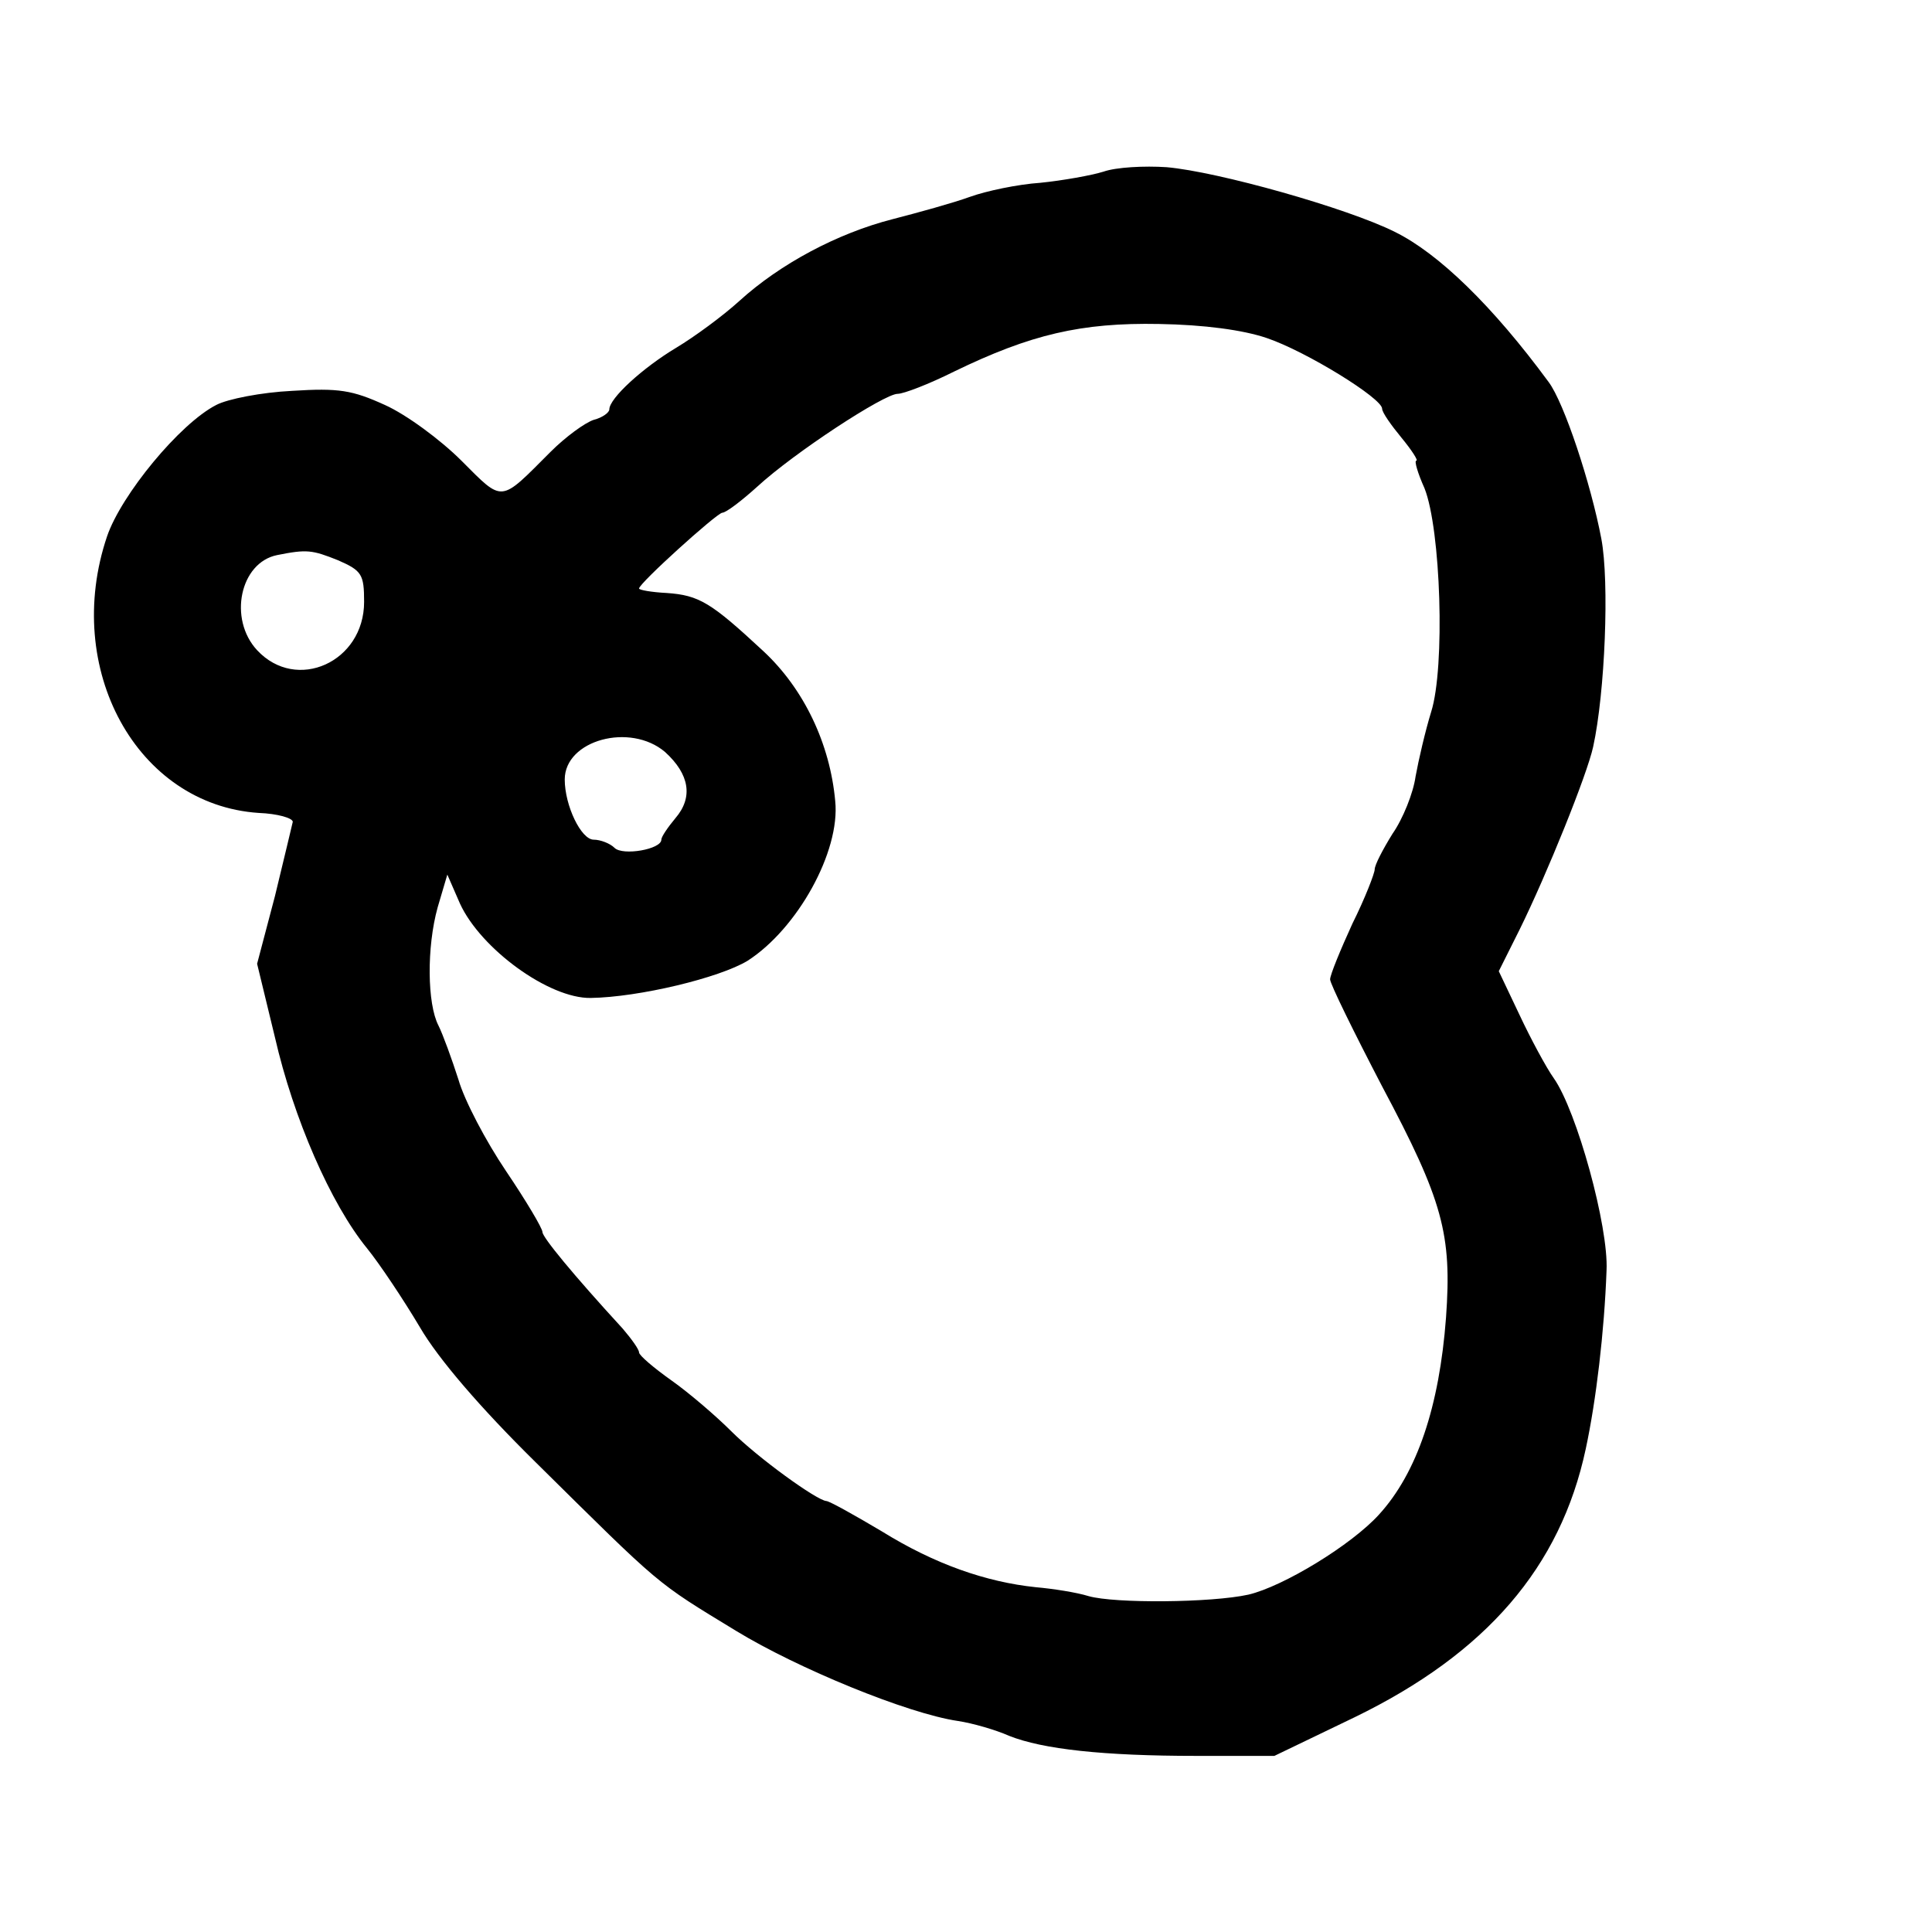
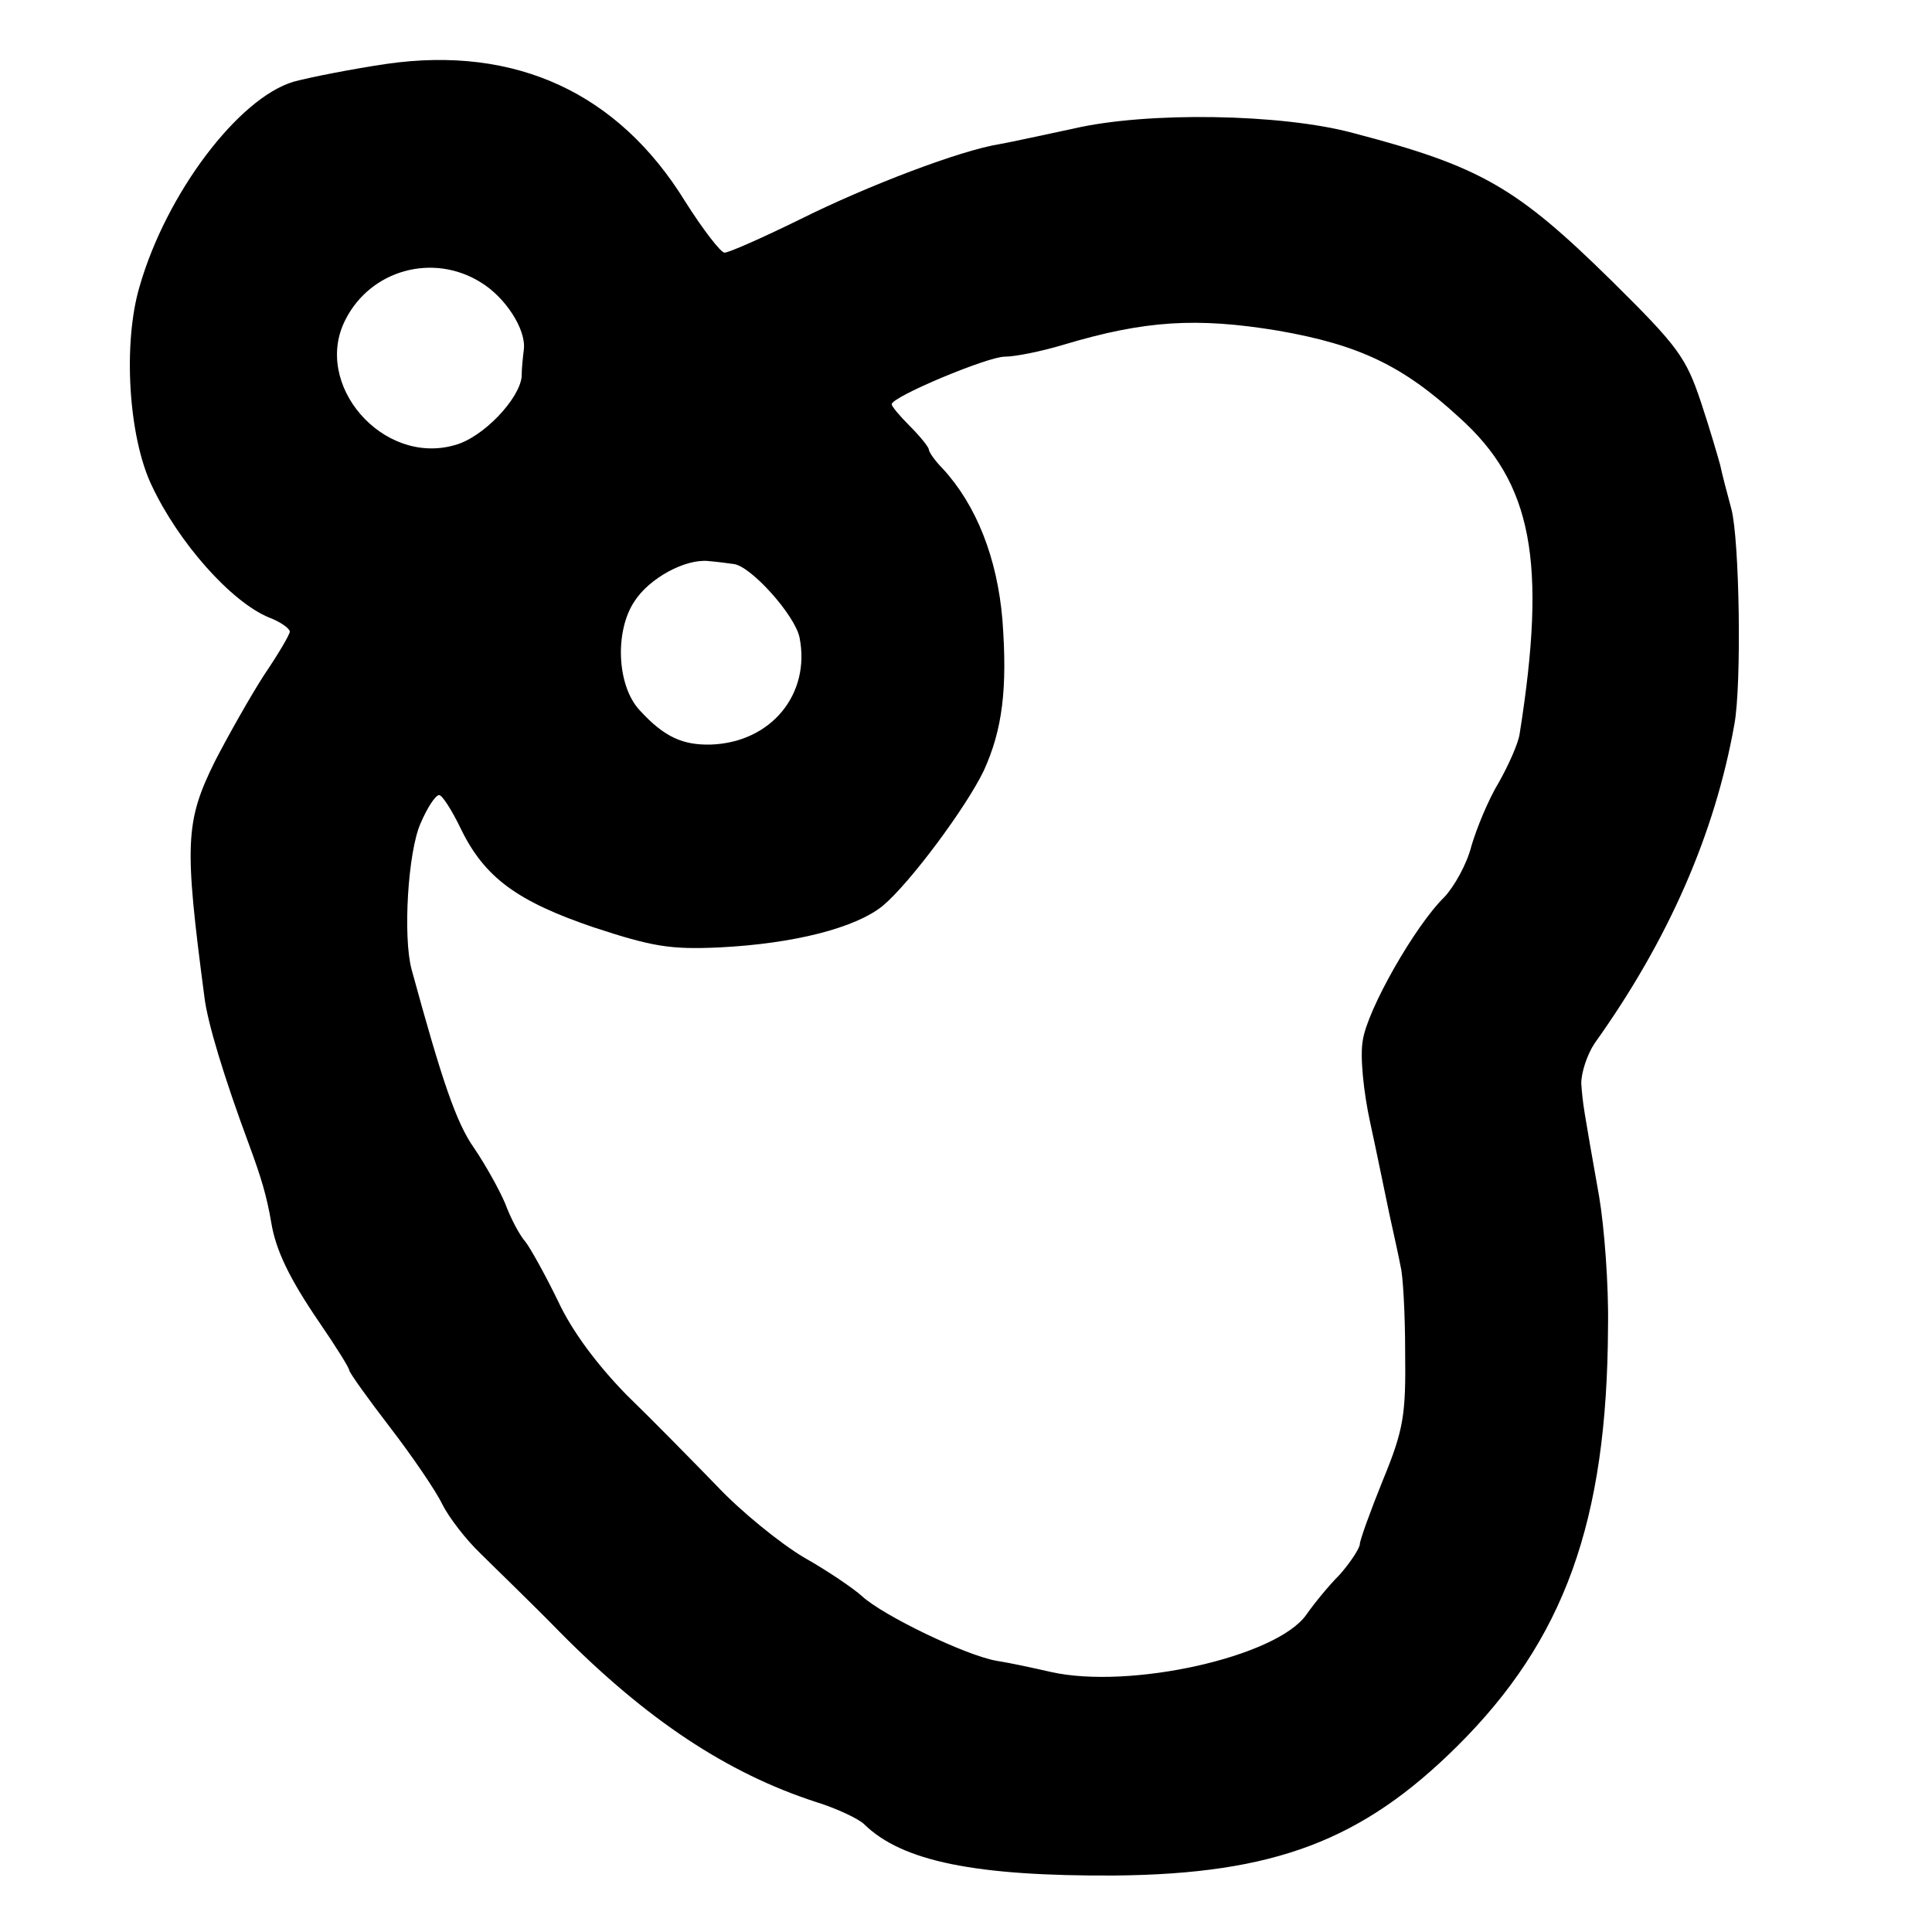
<svg xmlns="http://www.w3.org/2000/svg" version="1.0" width="260pt" height="260pt" viewBox="0 0 260 260" preserveAspectRatio="xMidYMid meet">
  <g transform="translate(0,260) scale(0.1,-0.1)" fill="#000000" stroke="none">
-     <path d="M1485 2369 c-16 -5 -55 -12 -85 -15 -30 -2 -73 -11 -95 -19 -22 -8 -69 -21 -104 -30 -74 -19 -151 -60 -206 -110 -22 -20 -60 -48 -85 -63 -45 -27 -90 -68 -90 -83 0 -4 -9 -11 -21 -14 -12 -4 -38 -23 -58 -43 -69 -69 -63 -69 -120 -12 -28 28 -74 62 -103 75 -44 20 -62 23 -125 19 -41 -2 -87 -11 -102 -19 -49 -25 -128 -121 -147 -177 -60 -178 40 -361 204 -372 26 -1 46 -7 46 -12 -1 -5 -12 -50 -24 -100 l-24 -91 24 -99 c25 -109 75 -224 124 -284 17 -21 49 -69 71 -106 25 -43 82 -109 155 -181 172 -170 161 -161 271 -228 82 -50 230 -111 298 -121 20 -3 51 -12 69 -20 45 -18 127 -27 252 -27 l105 0 108 52 c177 86 277 202 311 361 14 65 25 158 28 240 3 59 -40 215 -71 259 -10 14 -31 53 -46 85 l-28 59 28 56 c37 75 91 209 99 246 16 73 22 222 11 280 -14 74 -50 183 -71 211 -75 102 -148 173 -207 202 -64 32 -238 81 -307 87 -30 2 -68 0 -85 -6z m220 -224 c53 -18 155 -81 155 -95 0 -5 12 -22 26 -39 14 -17 23 -31 20 -31 -3 0 2 -17 11 -37 22 -55 28 -241 9 -301 -8 -26 -17 -65 -21 -87 -3 -22 -17 -57 -31 -77 -13 -21 -24 -42 -24 -48 0 -5 -13 -39 -30 -73 -16 -35 -30 -69 -30 -75 0 -6 32 -71 70 -144 82 -154 94 -199 86 -311 -9 -120 -39 -209 -90 -265 -37 -41 -129 -97 -176 -108 -50 -11 -180 -12 -215 -2 -16 5 -48 10 -71 12 -67 7 -136 31 -207 75 -37 22 -71 41 -75 41 -13 1 -92 58 -128 94 -20 20 -56 51 -80 68 -24 17 -44 34 -44 38 0 4 -10 18 -22 32 -67 73 -108 123 -108 130 0 5 -22 42 -49 82 -27 40 -56 95 -64 123 -9 28 -21 61 -27 73 -15 29 -16 105 -1 159 l13 44 17 -39 c28 -61 120 -128 176 -127 65 1 173 27 211 50 67 43 125 147 118 215 -7 77 -42 151 -97 202 -70 65 -86 75 -130 78 -20 1 -37 4 -37 6 0 7 104 101 112 102 5 0 26 16 47 35 50 46 171 125 189 125 8 0 42 13 76 30 103 50 171 66 276 64 60 -1 113 -8 145 -19z m-1250 -299 c32 -14 35 -19 35 -56 0 -81 -91 -122 -144 -65 -39 42 -23 118 27 128 40 8 47 7 82 -7z m440 -258 c33 -30 38 -61 14 -89 -10 -12 -19 -25 -19 -29 0 -13 -52 -22 -63 -11 -6 6 -19 11 -28 11 -17 0 -39 46 -39 81 0 53 88 77 135 37z" />
+     <path d="M520 2514 c-47 -7 -103 -18 -125 -24 -74 -22 -171 -150 -207 -275 -23 -77 -15 -203 16 -268 36 -77 107 -157 158 -178 16 -6 28 -15 28 -19 0 -4 -16 -31 -35 -59 -18 -28 -48 -81 -66 -116 -40 -81 -41 -111 -14 -316 4 -35 27 -110 60 -199 17 -46 24 -70 30 -105 6 -37 24 -75 65 -135 22 -32 40 -61 40 -64 0 -3 25 -38 55 -77 30 -39 62 -86 70 -103 9 -18 32 -48 52 -67 19 -19 68 -66 107 -106 116 -117 224 -189 344 -228 29 -9 58 -23 65 -30 51 -50 150 -70 337 -69 215 2 333 47 461 174 144 143 202 302 203 565 1 55 -5 134 -12 175 -21 119 -22 124 -24 152 0 15 8 39 18 54 100 140 162 283 188 429 10 53 7 249 -4 290 -6 22 -13 49 -15 59 -3 11 -14 49 -26 85 -20 60 -31 75 -119 162 -129 127 -177 155 -349 200 -96 26 -277 29 -376 6 -38 -8 -83 -18 -100 -21 -51 -8 -176 -55 -270 -102 -49 -24 -94 -44 -100 -44 -5 0 -29 31 -53 69 -90 146 -228 210 -402 185z m127 -294 c33 -20 61 -63 58 -90 -1 -8 -3 -25 -3 -37 -3 -30 -52 -82 -90 -92 -97 -28 -192 82 -147 169 34 67 118 90 182 50z m1073 -65 c109 -19 168 -47 244 -117 98 -88 118 -193 81 -426 -2 -13 -15 -42 -28 -65 -14 -23 -30 -62 -37 -86 -6 -24 -23 -54 -36 -68 -40 -39 -104 -152 -110 -193 -4 -21 1 -70 10 -111 9 -41 20 -96 26 -124 6 -27 13 -59 15 -70 3 -11 6 -63 6 -115 1 -84 -2 -104 -30 -172 -17 -42 -31 -81 -31 -86 0 -5 -12 -24 -27 -41 -16 -16 -36 -41 -45 -54 -40 -57 -238 -101 -344 -77 -22 5 -54 12 -73 15 -41 7 -153 61 -181 87 -11 10 -46 34 -78 52 -32 19 -85 62 -117 96 -33 34 -88 90 -122 123 -39 40 -73 85 -92 126 -17 35 -37 71 -44 80 -8 9 -20 32 -27 51 -8 19 -27 53 -42 75 -24 34 -43 90 -84 240 -12 44 -5 159 12 197 9 21 20 38 25 38 4 0 17 -20 29 -45 32 -66 76 -98 179 -133 79 -26 103 -30 169 -27 100 5 183 26 220 56 36 30 112 132 136 182 25 55 32 110 25 203 -7 83 -35 154 -80 203 -11 11 -19 23 -19 26 0 3 -11 17 -25 31 -14 14 -25 27 -25 30 0 10 129 64 152 64 14 0 49 7 79 16 110 33 180 37 289 19z m-733 -314 c23 -2 83 -69 89 -99 15 -76 -38 -141 -119 -144 -38 -1 -63 10 -96 46 -31 33 -34 107 -7 147 20 31 68 57 99 54 12 -1 27 -3 34 -4z" />
  </g>
</svg>
